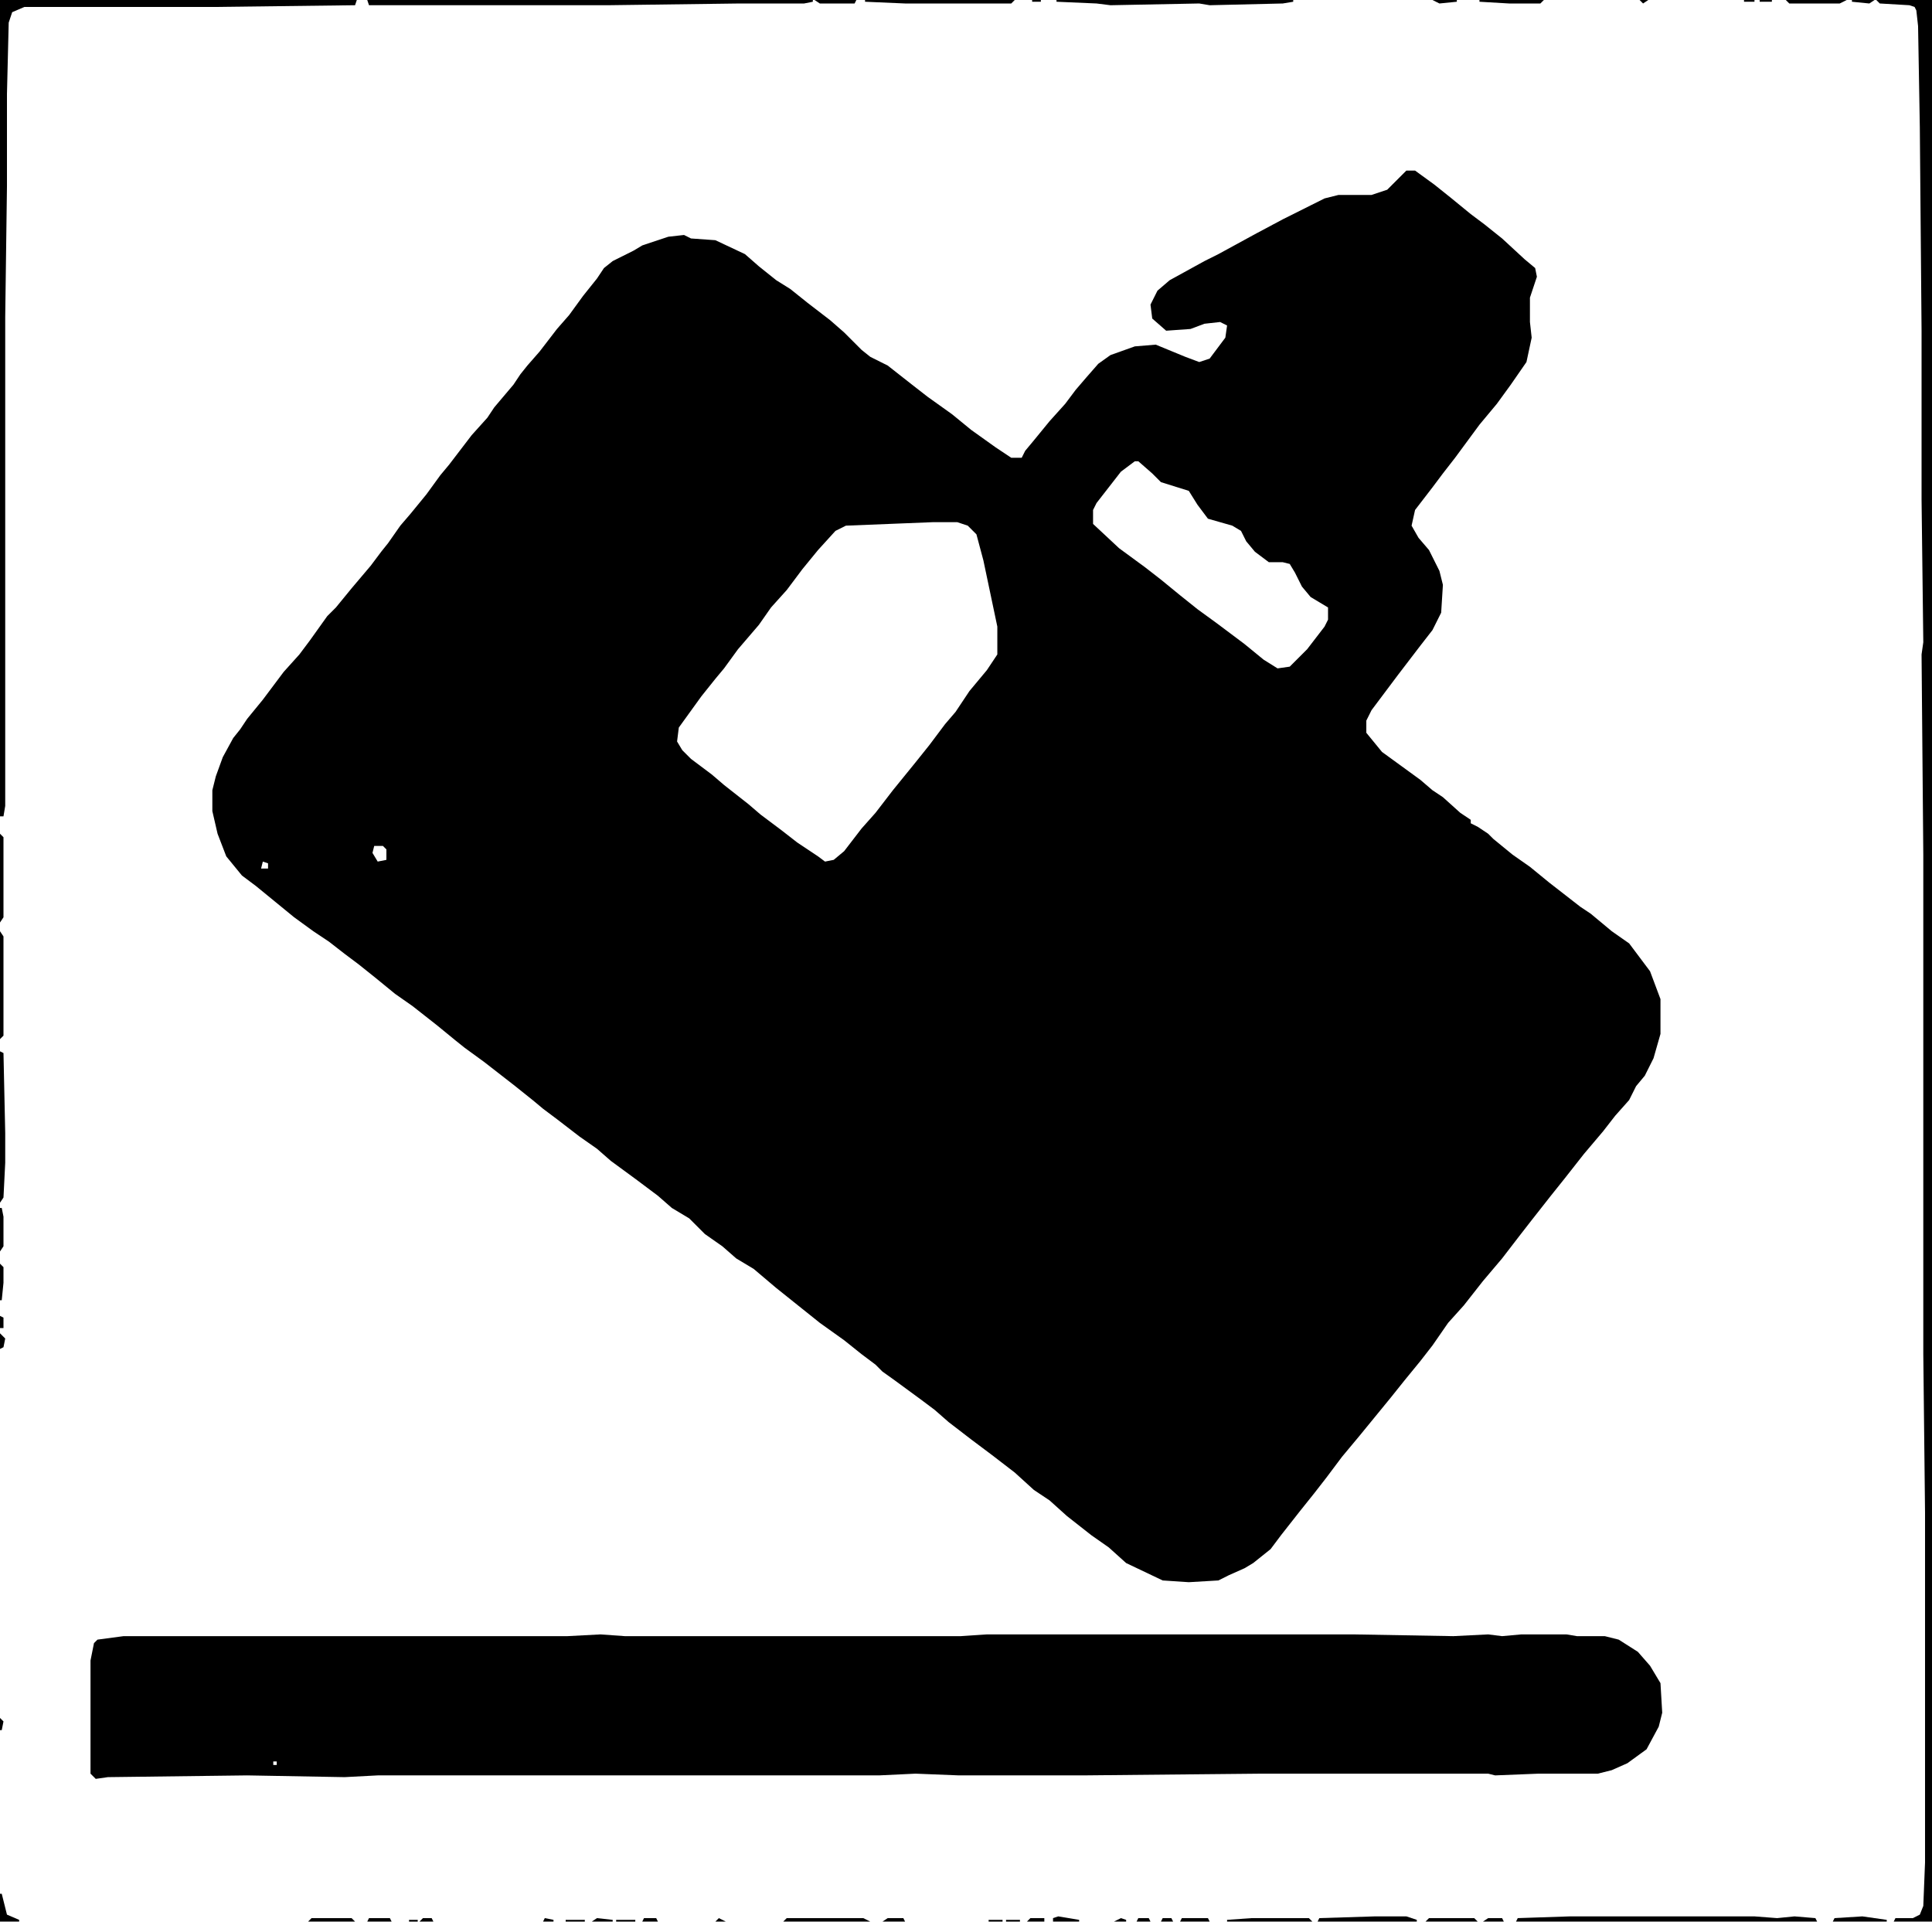
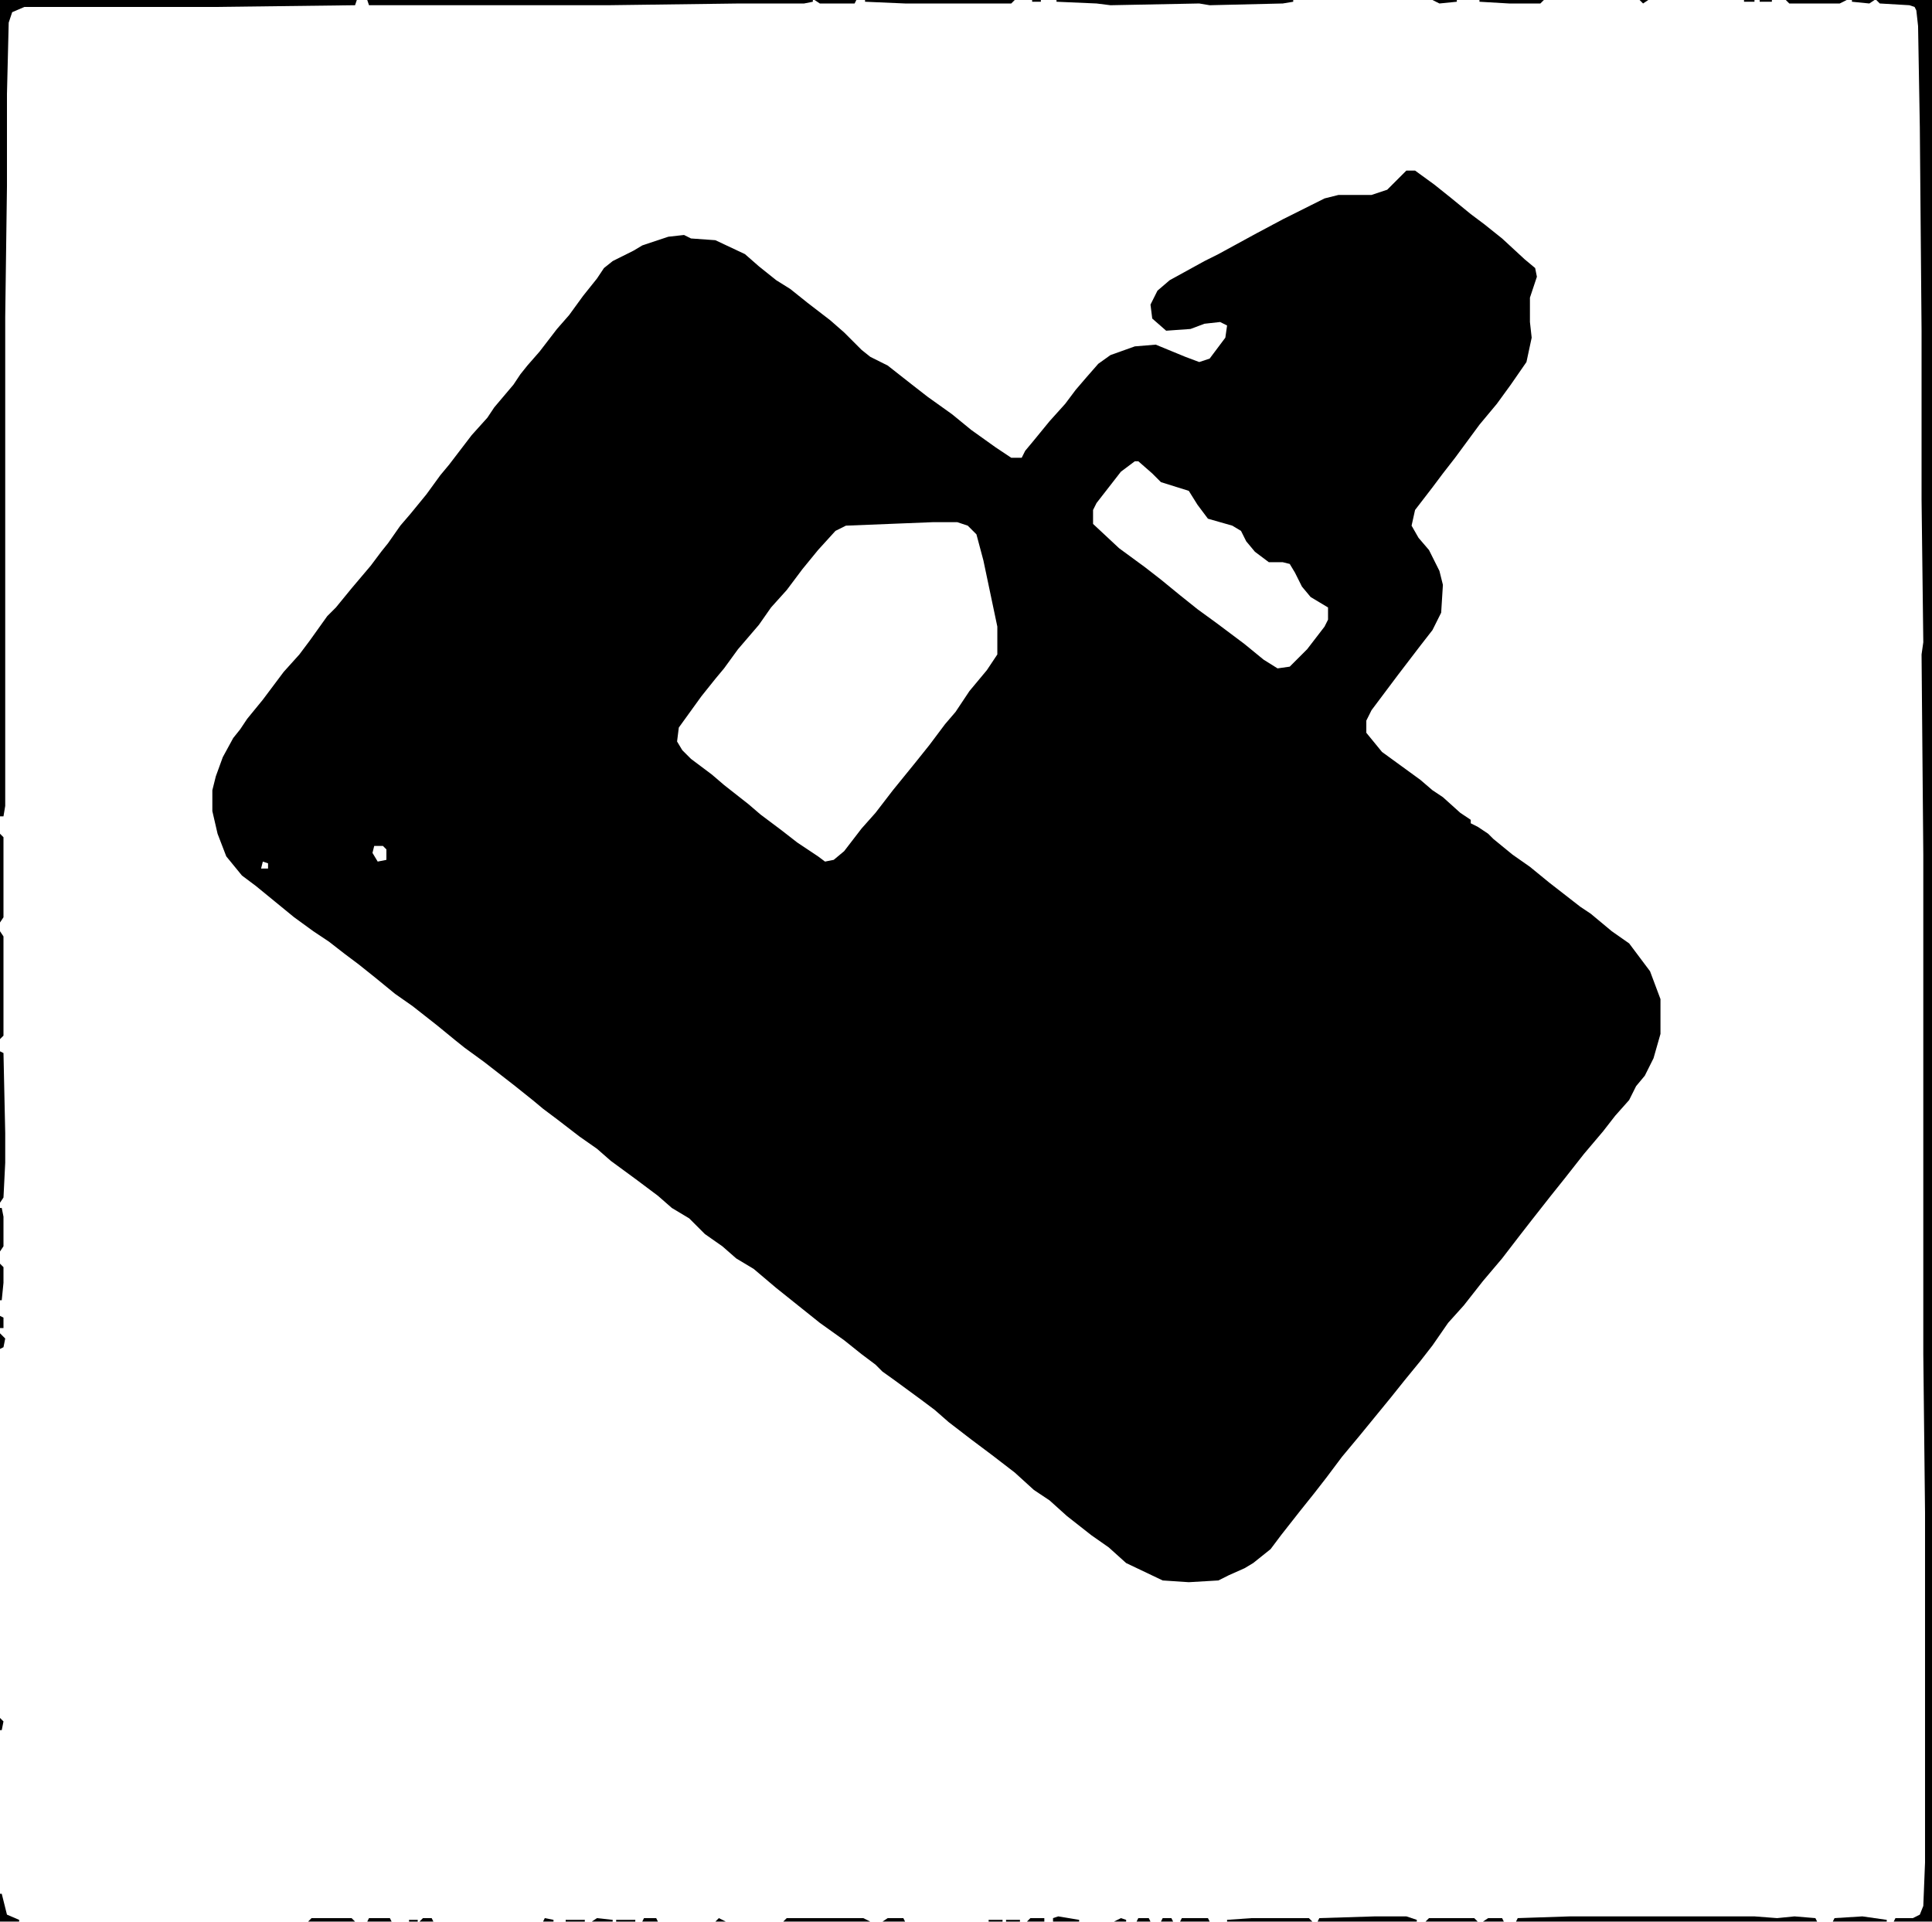
- <svg xmlns="http://www.w3.org/2000/svg" version="1.1" width="1110" height="1104">
-   <path d="M0,0 L205,0 L204,3 L123,4 L14,4 L7,7 L5,13 L4,54 L4,107 L3,182 L3,463 L2,469 L0,469 Z " fill="#000000" transform="translate(0,0)" />
-   <path d="M0,0 L256,0 L256,1 L251,2 L214,2 L138,3 L1,3 Z " fill="#000000" transform="translate(211,0)" />
-   <path d="M0,0 L24,0 L23,2 L3,2 Z " fill="#000000" transform="translate(468,0)" />
-   <path d="M0,0 L86,0 L84,2 L23,2 L0,1 Z " fill="#000000" transform="translate(497,0)" />
-   <path d="M0,0 L5,0 L5,1 L0,1 Z " fill="#000000" transform="translate(593,0)" />
-   <path d="M0,0 L136,0 L136,1 L130,2 L88,3 L82,2 L31,3 L23,2 L0,1 Z " fill="#000000" transform="translate(607,0)" />
-   <path d="M0,0 L14,0 L14,1 L4,2 Z " fill="#000000" transform="translate(823,0)" />
-   <path d="M0,0 L37,0 L35,2 L17,2 L0,1 Z " fill="#000000" transform="translate(850,0)" />
-   <path d="M0,0 L5,0 L2,2 Z " fill="#000000" transform="translate(942,0)" />
-   <path d="M0,0 L3,1 Z " fill="#000000" transform="translate(957,0)" />
-   <path d="M0,0 L6,0 L6,1 L0,1 Z " fill="#000000" transform="translate(1002,0)" />
-   <path d="M0,0 L7,0 L7,1 L0,1 Z " fill="#000000" transform="translate(1011,0)" />
-   <path d="M0,0 L35,0 L31,2 L2,2 Z " fill="#000000" transform="translate(1026,0)" />
-   <path d="M0,0 L13,0 L10,2 L0,1 Z " fill="#000000" transform="translate(1064,0)" />
-   <path d="M0,0 L32,0 L32,1104 L10,1104 L11,1102 L21,1102 L25,1100 L27,1095 L28,1070 L28,869 L27,778 L27,491 L26,376 L27,369 L26,287 L26,190 L25,73 L24,15 L23,6 L22,4 L19,3 L2,2 Z " fill="#000000" transform="translate(1078,0)" />
-   <path d="M0,0 L5,0 L16,8 L26,16 L37,25 L45,31 L55,39 L68,51 L74,56 L75,61 L71,73 L71,87 L72,96 L69,110 L60,123 L52,134 L42,146 L28,165 L21,174 L15,182 L5,195 L3,204 L7,211 L13,218 L19,230 L21,238 L20,254 L15,264 L8,273 L-5,290 L-11,298 L-20,310 L-23,316 L-23,323 L-14,334 L-3,342 L8,350 L15,356 L21,360 L31,369 L37,373 L37,375 L41,377 L47,381 L50,384 L61,393 L71,400 L82,409 L100,423 L106,427 L118,437 L128,444 L140,460 L146,476 L146,496 L142,510 L137,520 L132,526 L128,534 L120,543 L113,552 L102,565 L91,579 L83,589 L72,603 L65,612 L55,625 L44,638 L33,652 L24,662 L15,675 L8,684 L-1,695 L-9,705 L-18,716 L-27,727 L-37,739 L-46,751 L-53,760 L-61,770 L-72,784 L-78,792 L-88,800 L-93,803 L-102,807 L-108,810 L-125,811 L-140,810 L-161,800 L-171,791 L-181,784 L-195,773 L-205,764 L-214,758 L-225,748 L-238,738 L-250,729 L-263,719 L-271,712 L-279,706 L-294,695 L-301,690 L-305,686 L-313,680 L-323,672 L-337,662 L-347,654 L-352,650 L-362,642 L-375,631 L-385,625 L-393,618 L-403,611 L-412,602 L-422,596 L-430,589 L-442,580 L-457,569 L-465,562 L-475,555 L-488,545 L-496,539 L-502,534 L-512,526 L-530,512 L-541,504 L-546,500 L-557,491 L-571,480 L-581,473 L-592,464 L-602,456 L-610,450 L-619,443 L-628,437 L-639,429 L-650,420 L-661,411 L-669,405 L-678,394 L-683,381 L-686,368 L-686,356 L-684,348 L-680,337 L-674,326 L-670,321 L-666,315 L-657,304 L-645,288 L-636,278 L-630,270 L-620,256 L-615,251 L-606,240 L-595,227 L-589,219 L-585,214 L-578,204 L-572,197 L-563,186 L-555,175 L-550,169 L-537,152 L-528,142 L-524,136 L-513,123 L-509,117 L-505,112 L-498,104 L-488,91 L-481,83 L-473,72 L-465,62 L-461,56 L-456,52 L-444,46 L-439,43 L-424,38 L-415,37 L-411,39 L-397,40 L-380,48 L-372,55 L-362,63 L-354,68 L-344,76 L-331,86 L-323,93 L-318,98 L-313,103 L-308,107 L-298,112 L-284,123 L-275,130 L-261,140 L-250,149 L-236,159 L-227,165 L-221,165 L-219,161 L-214,155 L-205,144 L-196,134 L-190,126 L-184,119 L-177,111 L-170,106 L-156,101 L-144,100 L-127,107 L-119,110 L-113,108 L-104,96 L-103,89 L-107,87 L-116,88 L-124,91 L-138,92 L-146,85 L-147,77 L-143,69 L-136,63 L-116,52 L-108,48 L-86,36 L-71,28 L-55,20 L-47,16 L-39,14 L-20,14 L-11,11 Z M-156,167 L-164,173 L-178,191 L-180,195 L-180,203 L-165,217 L-150,228 L-141,235 L-130,244 L-120,252 L-109,260 L-101,266 L-93,272 L-82,281 L-74,286 L-67,285 L-57,275 L-47,262 L-45,258 L-45,251 L-50,248 L-55,245 L-60,239 L-64,231 L-67,226 L-71,225 L-79,225 L-87,219 L-92,213 L-95,207 L-100,204 L-114,200 L-120,192 L-125,184 L-141,179 L-146,174 L-154,167 Z M-272,202 L-322,204 L-328,207 L-338,218 L-347,229 L-356,241 L-365,251 L-372,261 L-384,275 L-392,286 L-397,292 L-405,302 L-418,320 L-419,328 L-416,333 L-411,338 L-399,347 L-392,353 L-378,364 L-371,370 L-359,379 L-350,386 L-338,394 L-334,397 L-329,396 L-323,391 L-313,378 L-305,369 L-295,356 L-282,340 L-274,330 L-265,318 L-259,311 L-251,299 L-241,287 L-235,278 L-235,262 L-243,224 L-247,209 L-252,204 L-258,202 Z M-593,388 L-594,392 L-591,397 L-586,396 L-586,390 L-588,388 Z M-657,397 L-658,401 L-654,401 L-654,398 Z " fill="#000000" transform="translate(808,98)" />
-   <path d="M0,0 L2,2 L2,48 L0,51 Z " fill="#000000" transform="translate(0,479)" />
-   <path d="M0,0 L2,3 L2,60 L0,62 Z " fill="#000000" transform="translate(0,535)" />
-   <path d="M0,0 L2,1 L3,47 L3,64 L2,84 L0,87 Z " fill="#000000" transform="translate(0,604)" />
-   <path d="M0,0 L1,0 L2,5 L2,22 L0,25 Z " fill="#000000" transform="translate(0,694)" />
-   <path d="M0,0 L2,2 L2,11 L1,21 L0,21 Z " fill="#000000" transform="translate(0,726)" />
-   <path d="M0,0 L2,1 L2,7 L0,7 Z " fill="#000000" transform="translate(0,756)" />
-   <path d="M0,0 L3,3 L2,8 L0,9 Z " fill="#000000" transform="translate(0,766)" />
-   <path d="M0,0 Z " fill="#000000" transform="translate(0,900)" />
-   <path d="M0,0 L14,1 L207,1 L222,0 L433,0 L490,1 L510,0 L518,1 L529,0 L555,0 L561,1 L577,1 L585,3 L596,10 L603,18 L609,28 L610,45 L608,53 L601,66 L590,74 L581,78 L573,80 L539,80 L514,81 L510,80 L380,80 L277,81 L206,81 L181,80 L160,81 L-128,81 L-147,82 L-203,81 L-283,82 L-290,83 L-293,80 L-293,15 L-291,5 L-289,3 L-274,1 L-19,1 Z M-188,73 L-188,75 L-186,75 L-186,73 Z " fill="#000000" transform="translate(345,939)" />
-   <path d="M0,0 Z " fill="#000000" transform="translate(0,959)" />
-   <path d="M0,0 L2,2 L1,7 L0,7 Z " fill="#000000" transform="translate(0,987)" />
-   <path d="M0,0 Z " fill="#000000" transform="translate(0,1009)" />
-   <path d="M0,0 L1,0 L4,12 L11,15 L11,16 L0,16 Z " fill="#000000" transform="translate(0,1088)" />
-   <path d="M0,0 L12,2 L12,3 L-3,3 L-3,1 Z " fill="#000000" transform="translate(608,1101)" />
-   <path d="M0,0 L23,0 L25,2 L-2,2 Z " fill="#000000" transform="translate(179,1102)" />
-   <path d="M0,0 L12,0 L13,2 L-1,2 Z " fill="#000000" transform="translate(212,1102)" />
-   <path d="M0,0 L5,0 L6,2 L-2,2 Z " fill="#000000" transform="translate(243,1102)" />
-   <path d="M0,0 L5,1 L5,2 L-1,2 Z " fill="#000000" transform="translate(313,1102)" />
-   <path d="M0,0 L9,1 L9,2 L-3,2 Z " fill="#000000" transform="translate(343,1102)" />
-   <path d="M0,0 L7,0 L8,2 L-1,2 Z " fill="#000000" transform="translate(370,1102)" />
-   <path d="M0,0 L4,2 L-2,2 Z " fill="#000000" transform="translate(413,1102)" />
-   <path d="M0,0 L44,0 L48,2 L-2,2 Z " fill="#000000" transform="translate(452,1102)" />
-   <path d="M0,0 L9,0 L10,2 L-3,2 Z " fill="#000000" transform="translate(510,1102)" />
-   <path d="M0,0 L8,0 L8,2 L-2,2 Z " fill="#000000" transform="translate(592,1102)" />
-   <path d="M0,0 L6,0 L7,2 L-1,2 Z " fill="#000000" transform="translate(654,1102)" />
-   <path d="M0,0 L5,0 L6,2 L-1,2 Z " fill="#000000" transform="translate(668,1102)" />
-   <path d="M0,0 L15,0 L16,2 L-1,2 Z " fill="#000000" transform="translate(679,1102)" />
-   <path d="M0,0 L33,0 L35,2 L-14,2 L-14,1 Z " fill="#000000" transform="translate(719,1102)" />
-   <path d="M0,0 L18,0 L24,2 L24,3 L-33,3 L-32,1 Z " fill="#000000" transform="translate(790,1101)" />
-   <path d="M0,0 L26,0 L28,2 L-2,2 Z " fill="#000000" transform="translate(821,1102)" />
-   <path d="M0,0 L8,0 L9,2 L-3,2 Z " fill="#000000" transform="translate(855,1102)" />
-   <path d="M0,0 L106,0 L119,1 L129,0 L141,1 L142,3 L-31,3 L-30,1 Z " fill="#000000" transform="translate(902,1101)" />
-   <path d="M0,0 L14,2 L14,3 L-17,3 L-16,1 Z " fill="#000000" transform="translate(1070,1101)" />
-   <path d="M0,0 L3,1 Z " fill="#000000" transform="translate(49,1103)" />
-   <path d="M0,0 L2,1 Z " fill="#000000" transform="translate(87,1103)" />
-   <path d="M0,0 L5,0 L5,1 L0,1 Z " fill="#000000" transform="translate(235,1103)" />
-   <path d="M0,0 L3,1 Z " fill="#000000" transform="translate(281,1103)" />
-   <path d="M0,0 L11,0 L11,1 L0,1 Z " fill="#000000" transform="translate(325,1103)" />
-   <path d="M0,0 L11,0 L11,1 L0,1 Z " fill="#000000" transform="translate(354,1103)" />
-   <path d="M0,0 L8,0 L8,1 L0,1 Z " fill="#000000" transform="translate(568,1103)" />
-   <path d="M0,0 L8,0 L8,1 L0,1 Z " fill="#000000" transform="translate(578,1103)" />
-   <path d="M0,0 L3,1 L3,2 L-4,2 Z " fill="#000000" transform="translate(644,1102)" />
+ <svg xmlns="http://www.w3.org/2000/svg" id="Layer_1" version="1.1" viewBox="0 0 1110 1104">
+   <path d="M0,0h205l-1,3-81,1H14l-7,3-2,6-1,41v53l-1,75v281l-1,6H0V0Z" />
+   <path d="M211,0h256v1l-5,1h-37l-76,1h-137l-1-3Z" />
+   <path d="M468,0h24l-1,2h-20l-3-2Z" />
+   <path d="M497,0h86l-2,2h-61l-23-1V0Z" />
+   <path d="M593,0h5v1h-5V0Z" />
+   <path d="M607,0h136v1l-6,1-42,1-6-1-51,1-8-1-23-1V0Z" />
+   <path d="M823,0h14v1l-10,1-4-2Z" />
+   <path d="M850,0h37l-2,2h-18l-17-1V0Z" />
+   <path d="M942,0h5l-3,2-2-2Z" />
+   <path d="M957,0l3,1-3-1Z" />
+   <path d="M1002,0h6v1h-6V0Z" />
+   <path d="M1011,0h7v1h-7V0Z" />
+   <path d="M1026,0h35l-4,2h-29l-2-2Z" />
+   <path d="M1064,0h13l-3,2-10-1V0Z" />
+   <path d="M1078,0h32v1104h-22l1-2h10l4-2,2-5,1-25v-201l-1-91v-287l-1-115,1-7-1-82v-97l-1-117-1-58-1-9-1-2-3-1-17-1-2-2Z" />
+   <path d="M808,98h5l11,8,10,8,11,9,8,6,10,8,13,12,6,5,1,5-4,12v14l1,9-3,14-9,13-8,11-10,12-14,19-7,9-6,8-10,13-2,9,4,7,6,7,6,12,2,8-1,16-5,10-7,9-13,17-6,8-9,12-3,6v7l9,11,11,8,11,8,7,6,6,4,10,9,6,4v2l4,2,6,4,3,3,11,9,10,7,11,9,18,14,6,4,12,10,10,7,12,16,6,16v20l-4,14-5,10-5,6-4,8-8,9-7,9-11,13-11,14-8,10-11,14-7,9-10,13-11,13-11,14-9,10-9,13-7,9-9,11-8,10-9,11-9,11-10,12-9,12-7,9-8,10-11,14-6,8-10,8-5,3-9,4-6,3-17,1-15-1-21-10-10-9-10-7-14-11-10-9-9-6-11-10-13-10-12-9-13-10-8-7-8-6-15-11-7-5-4-4-8-6-10-8-14-10-10-8-5-4-10-8-13-11-10-6-8-7-10-7-9-9-10-6-8-7-12-9-15-11-8-7-10-7-13-10-8-6-6-5-10-8-18-14-11-8-5-4-11-9-14-11-10-7-11-9-10-8-8-6-9-7-9-6-11-8-11-9-11-9-8-6-9-11-5-13-3-13v-12l2-8,4-11,6-11,4-5,4-6,9-11,12-16,9-10,6-8,10-14,5-5,9-11,11-13,6-8,4-5,7-10,6-7,9-11,8-11,5-6,13-17,9-10,4-6,11-13,4-6,4-5,7-8,10-13,7-8,8-11,8-10,4-6,5-4,12-6,5-3,15-5,9-1,4,2,14,1,17,8,8,7,10,8,8,5,10,8,13,10,8,7,5,5,5,5,5,4,10,5,14,11,9,7,14,10,11,9,14,10,9,6h6l2-4,5-6,9-11,9-10,6-8,6-7,7-8,7-5,14-5,12-1,17,7,8,3,6-2,9-12,1-7-4-2-9,1-8,3-14,1-8-7-1-8,4-8,7-6,20-11,8-4,22-12,15-8,16-8,8-4,8-2h19l9-3,11-11ZM652,265l-8,6-14,18-2,4v8l15,14,15,11,9,7,11,9,10,8,11,8,8,6,8,6,11,9,8,5,7-1,10-10,10-13,2-4v-7l-5-3-5-3-5-6-4-8-3-5-4-1h-8l-8-6-5-6-3-6-5-3-14-4-6-8-5-8-16-5-5-5-8-7h-2ZM536,300l-50,2-6,3-10,11-9,11-9,12-9,10-7,10-12,14-8,11-5,6-8,10-13,18-1,8,3,5,5,5,12,9,7,6,14,11,7,6,12,9,9,7,12,8,4,3,5-1,6-5,10-13,8-9,10-13,13-16,8-10,9-12,6-7,8-12,10-12,6-9v-16l-8-38-4-15-5-5-6-2h-14ZM215,486l-1,4,3,5,5-1v-6l-2-2h-5ZM151,495l-1,4h4v-3l-3-1Z" />
+   <path d="M0,479l2,2v46l-2,3v-51Z" />
+   <path d="M0,535l2,3v57l-2,2v-62Z" />
+   <path d="M0,604l2,1,1,46v17l-1,20-2,3v-87Z" />
+   <path d="M0,694h1l1,5v17l-2,3v-25Z" />
+   <path d="M0,726l2,2v9l-1,10H0v-21Z" />
+   <path d="M0,756l2,1v6H0v-7Z" />
+   <path d="M0,766l3,3-1,5-2,1v-9Z" />
+   <path d="M0,900" />
+   <path d="M0,959" />
+   <path d="M0,987l2,2-1,5H0v-7Z" />
+   <path d="M0,1009" />
+   <path d="M0,1088h1l3,12,7,3v1H0v-16Z" />
+   <path d="M608,1101l12,2v1h-15v-2l3-1Z" />
+   <path d="M179,1102h23l2,2h-27l2-2Z" />
+   <path d="M212,1102h12l1,2h-14l1-2Z" />
+   <path d="M243,1102h5l1,2h-8l2-2Z" />
+   <path d="M313,1102l5,1v1h-6l1-2Z" />
+   <path d="M343,1102l9,1v1h-12l3-2Z" />
+   <path d="M370,1102h7l1,2h-9l1-2Z" />
+   <path d="M413,1102l4,2h-6l2-2Z" />
+   <path d="M452,1102h44l4,2h-50l2-2Z" />
+   <path d="M510,1102h9l1,2h-13l3-2Z" />
+   <path d="M592,1102h8v2h-10l2-2Z" />
+   <path d="M654,1102h6l1,2h-8l1-2Z" />
+   <path d="M668,1102h5l1,2h-7l1-2Z" />
+   <path d="M679,1102h15l1,2h-17l1-2Z" />
+   <path d="M719,1102h33l2,2h-49v-1l14-1Z" />
+   <path d="M790,1101h18l6,2v1h-57l1-2,32-1Z" />
+   <path d="M821,1102h26l2,2h-30l2-2Z" />
+   <path d="M855,1102h8l1,2h-12l3-2Z" />
+   <path d="M902,1101h106l13,1,10-1,12,1,1,2h-173l1-2,30-1Z" />
+   <path d="M1070,1101l14,2v1h-31l1-2,16-1Z" />
+   <path d="M49,1103l3,1-3-1Z" />
+   <path d="M87,1103l2,1-2-1Z" />
+   <path d="M235,1103h5v1h-5v-1Z" />
+   <path d="M281,1103l3,1-3-1Z" />
+   <path d="M325,1103h11v1h-11v-1Z" />
+   <path d="M354,1103h11v1h-11v-1Z" />
+   <path d="M568,1103h8v1h-8v-1Z" />
+   <path d="M578,1103h8v1h-8v-1Z" />
+   <path d="M644,1102l3,1v1h-7l4-2Z" />
</svg>
